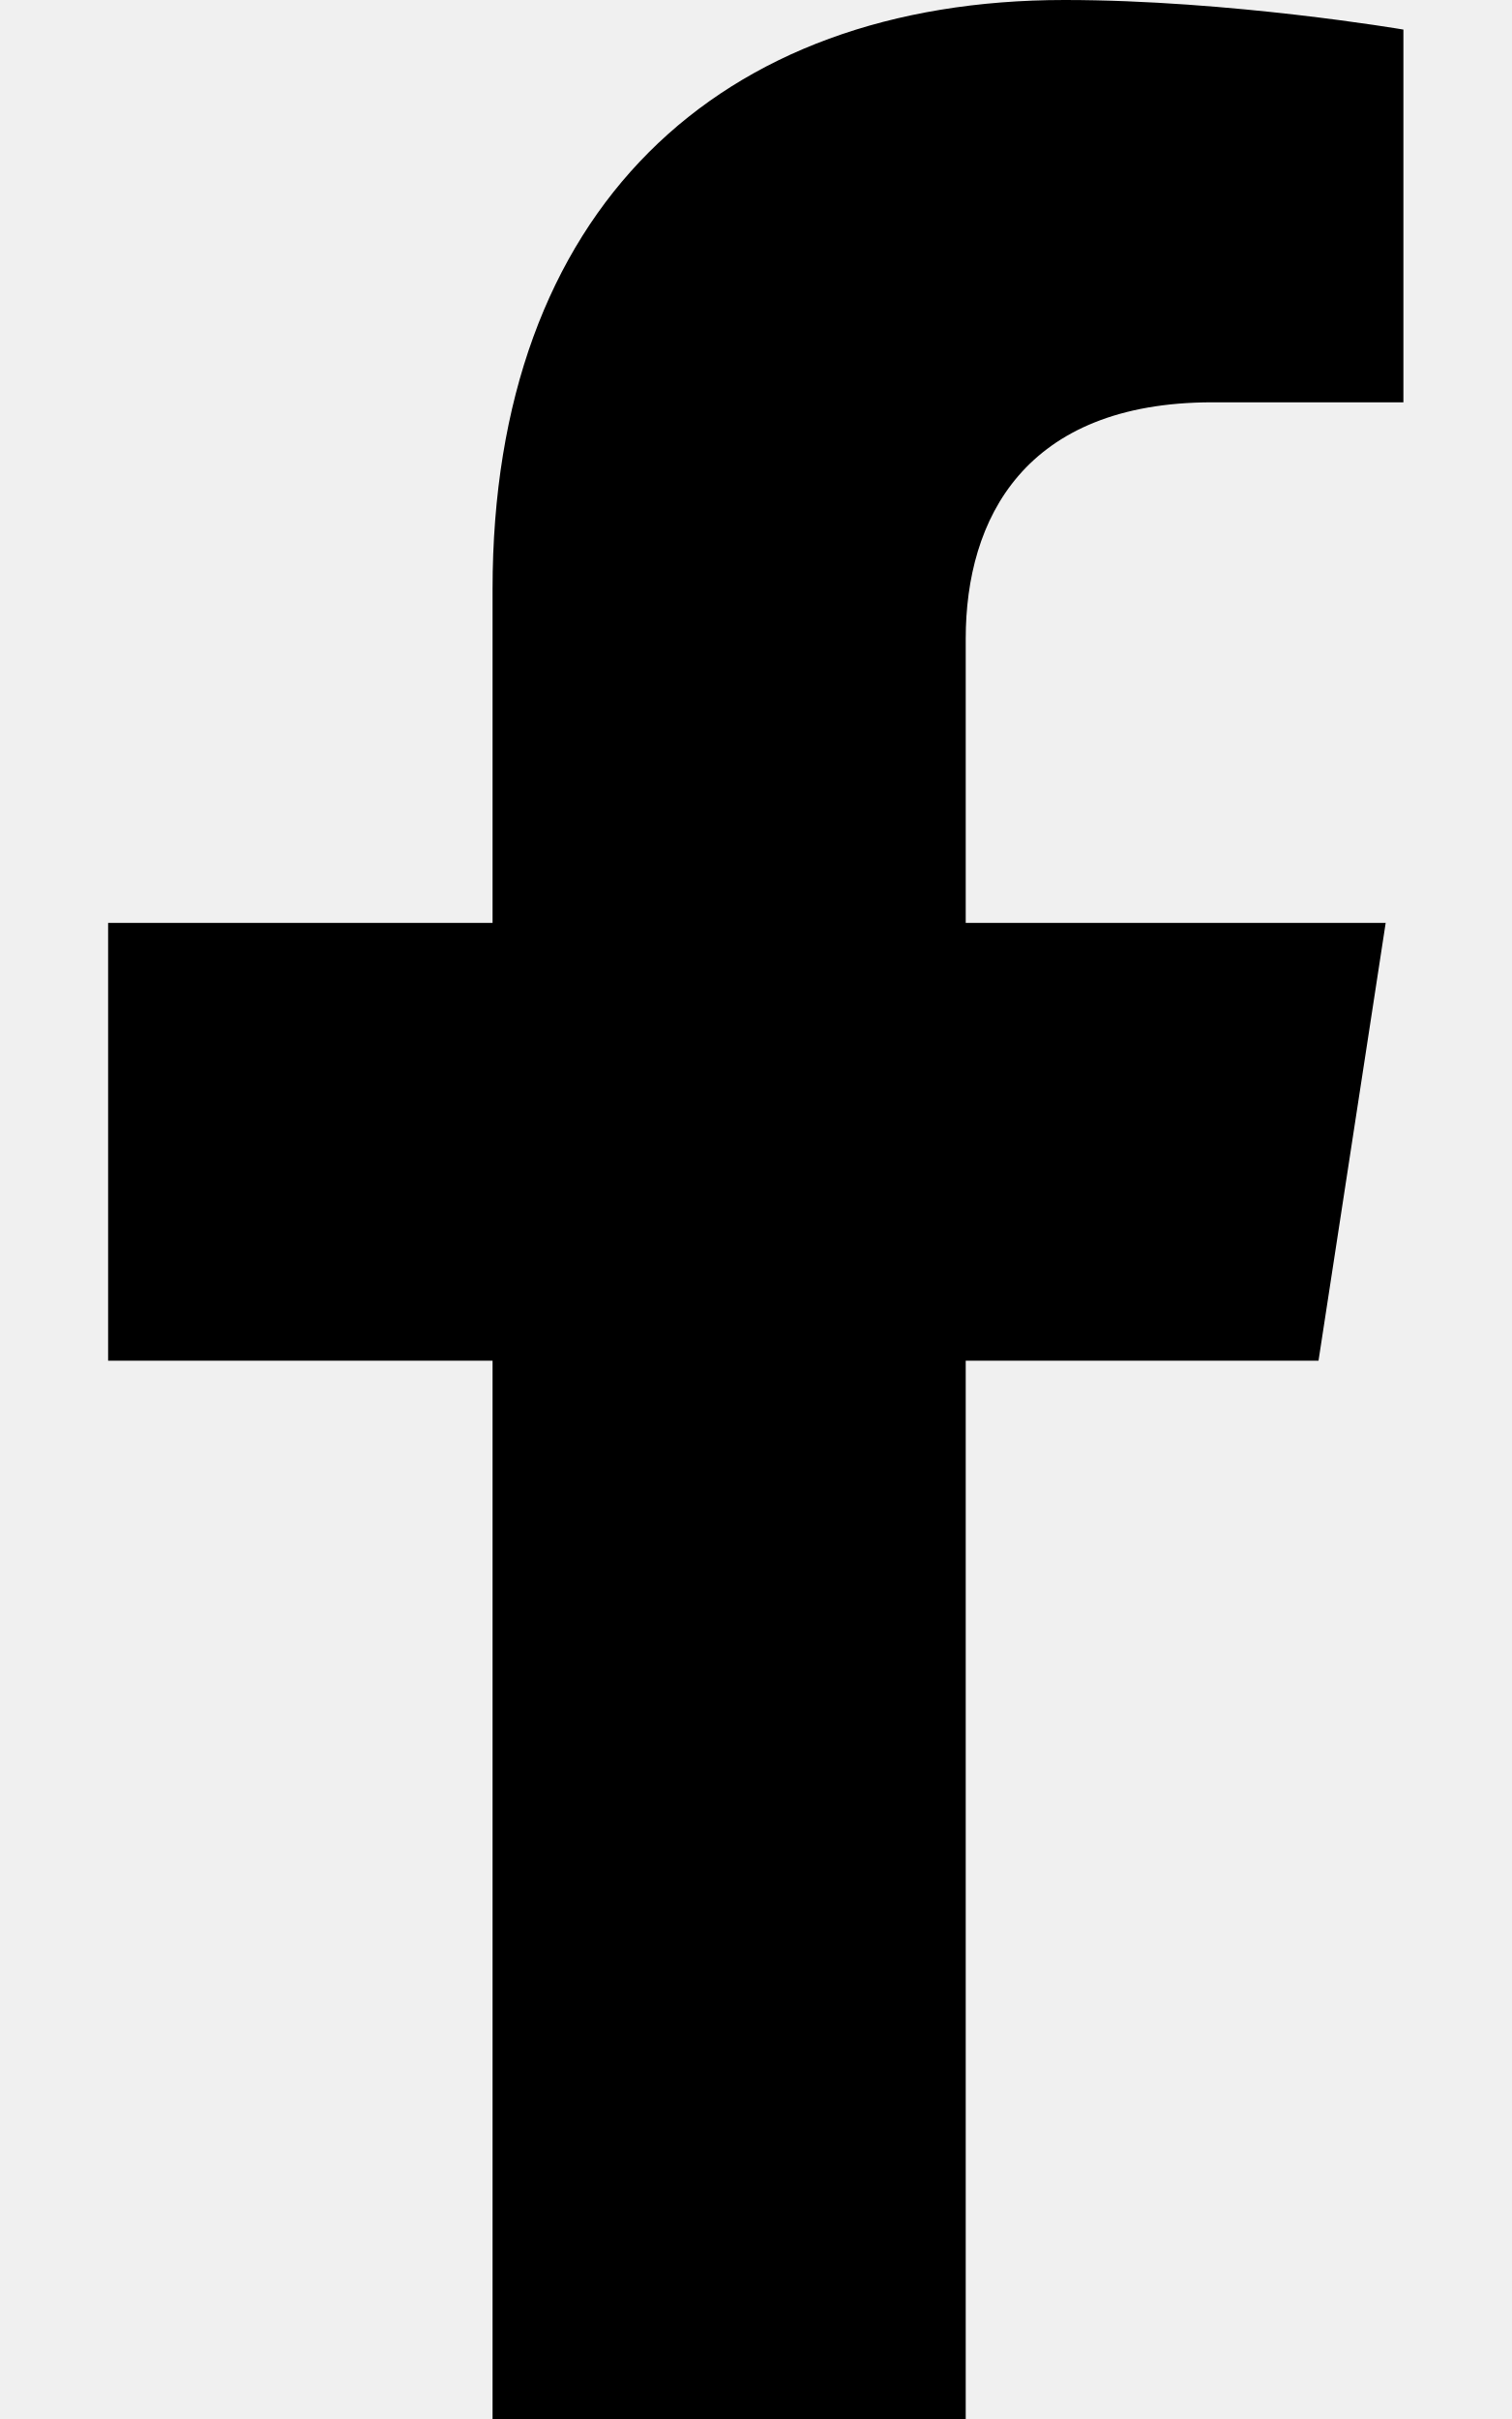
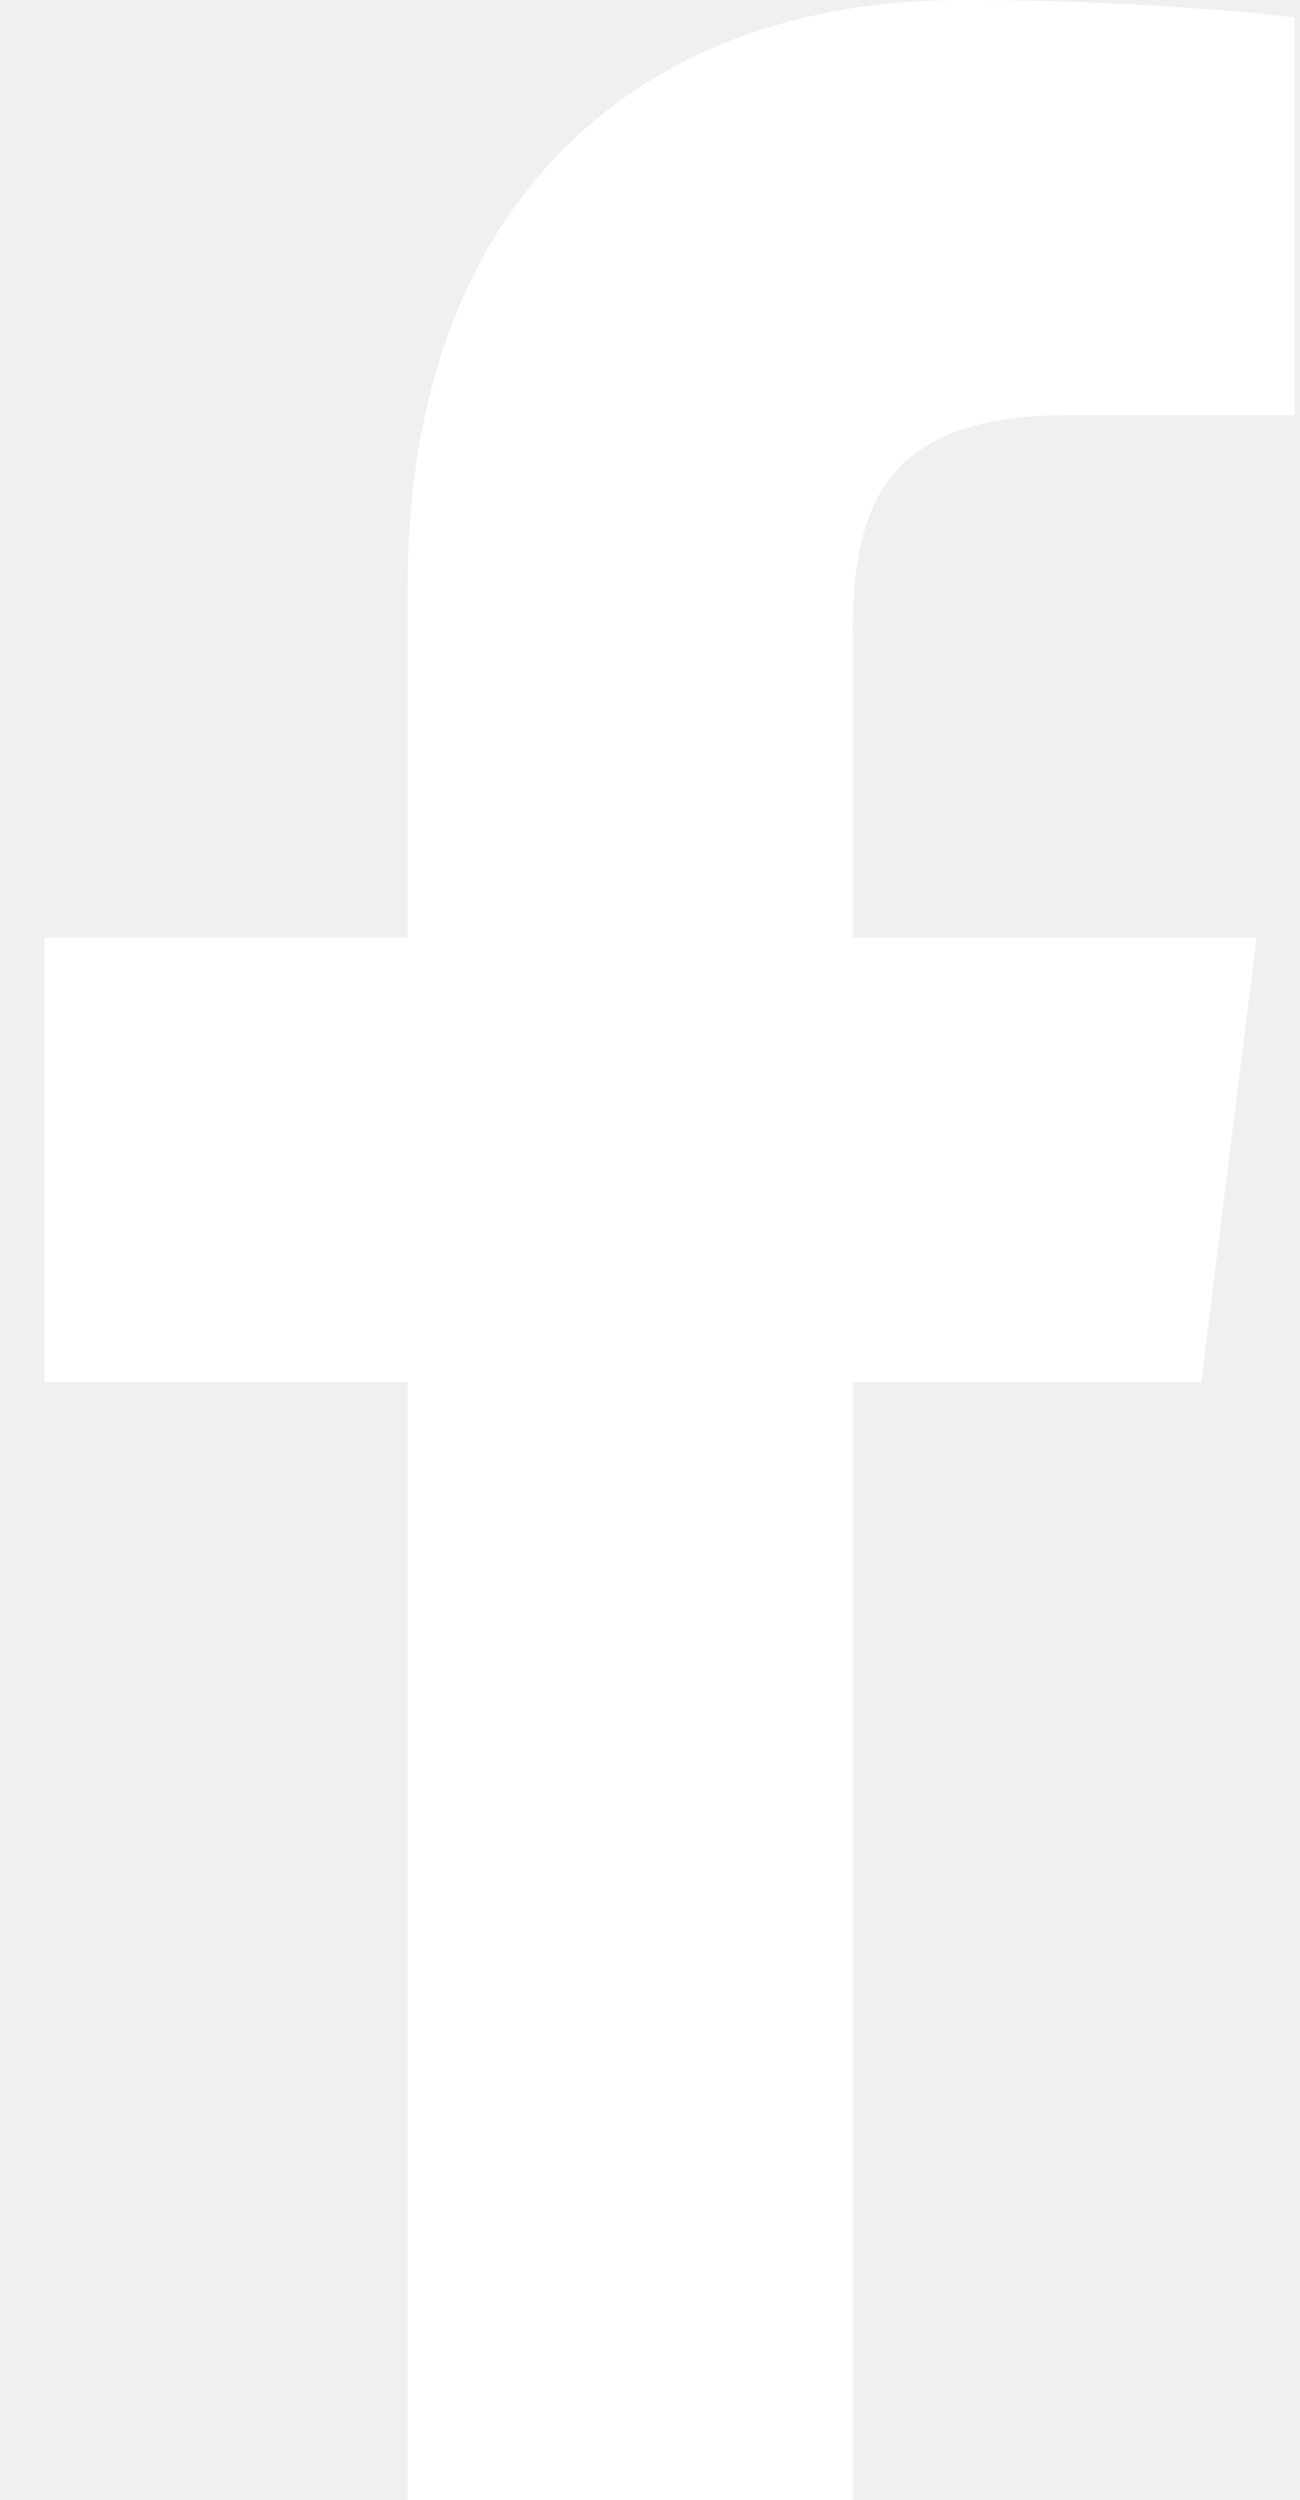
- <svg xmlns="http://www.w3.org/2000/svg" viewBox="0 0 320 512">
-   <path d="M279.14 288l14.22-92.66h-88.91v-60.13c0-25.35 12.42-50.06 52.24-50.06h40.42V6.26S260.43 0 225.36 0c-73.22 0-121.08 44.38-121.08 124.72v70.62H22.89V288h81.39v224h100.17V288z" />
+ <svg xmlns="http://www.w3.org/2000/svg" width="13" height="25" viewBox="0 0 13 25" fill="none">
+   <path d="M10.664 4.151H12.946V0.176C12.552 0.122 11.198 0 9.621 0C6.33 0 4.076 2.07 4.076 5.874V9.375H0.445V13.819H4.076V25H8.528V13.82H12.012L12.566 9.376H8.527V6.315C8.528 5.03 8.874 4.151 10.664 4.151Z" fill="white" />
</svg>
